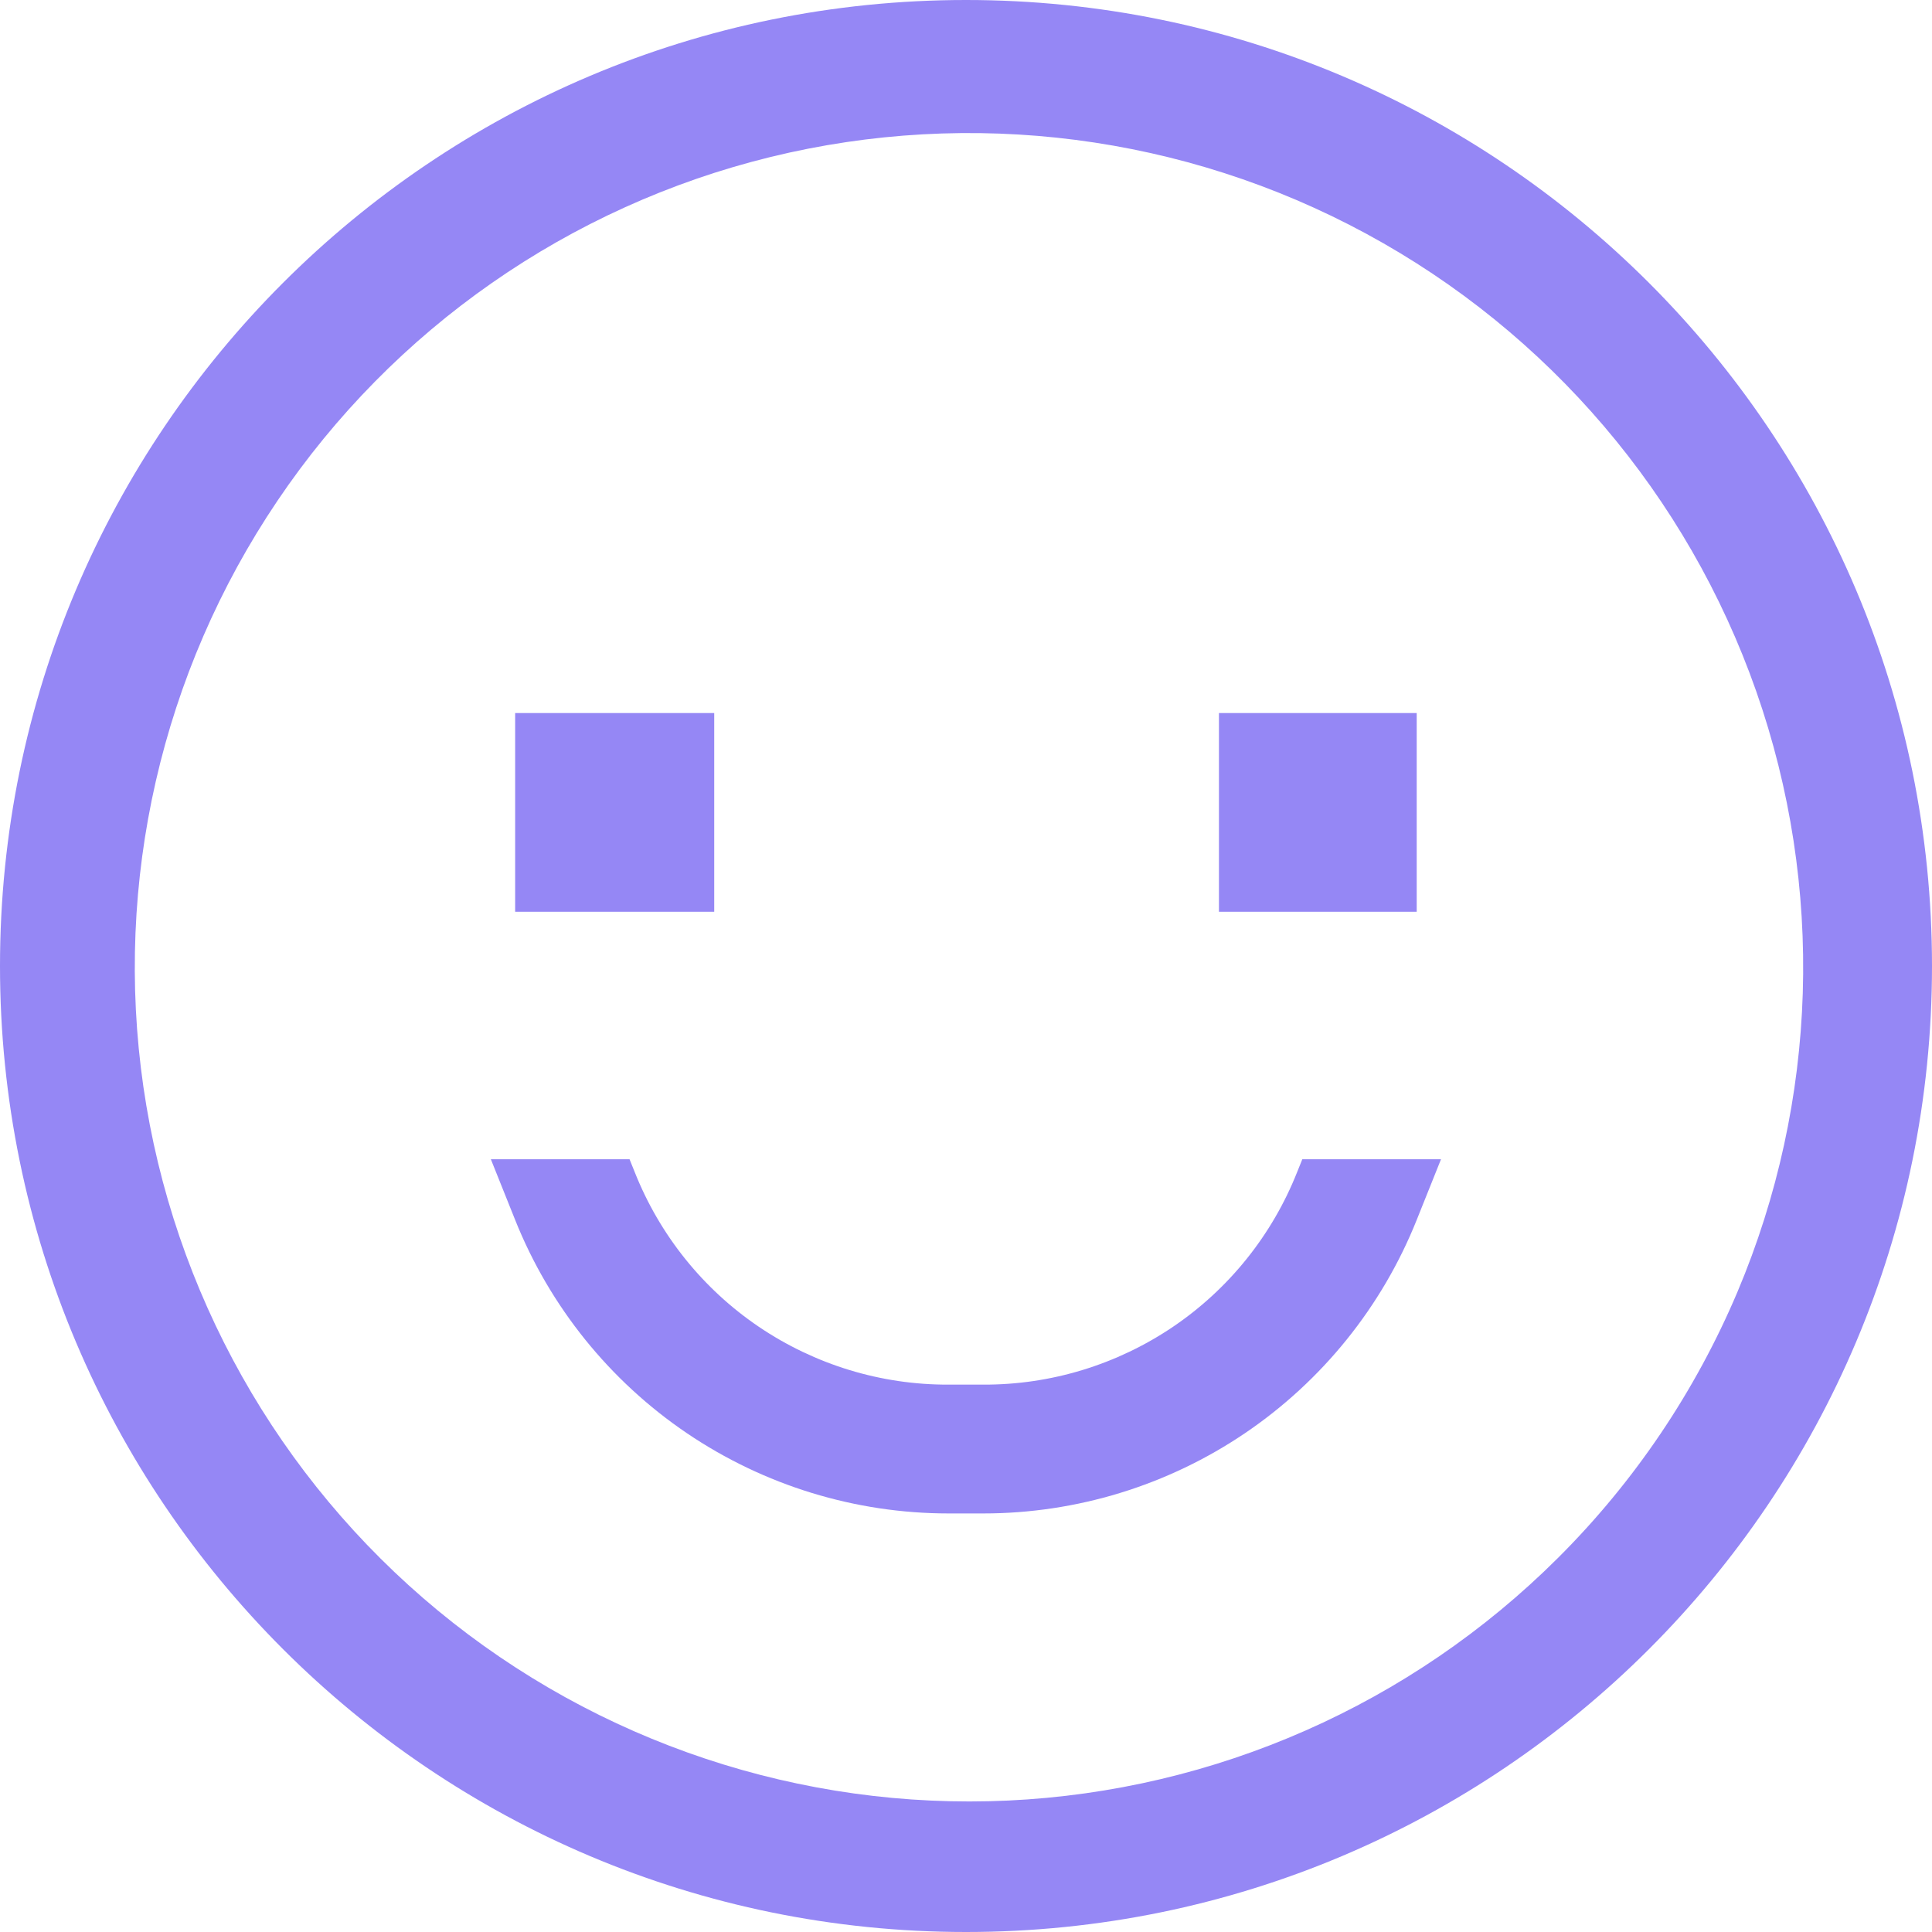
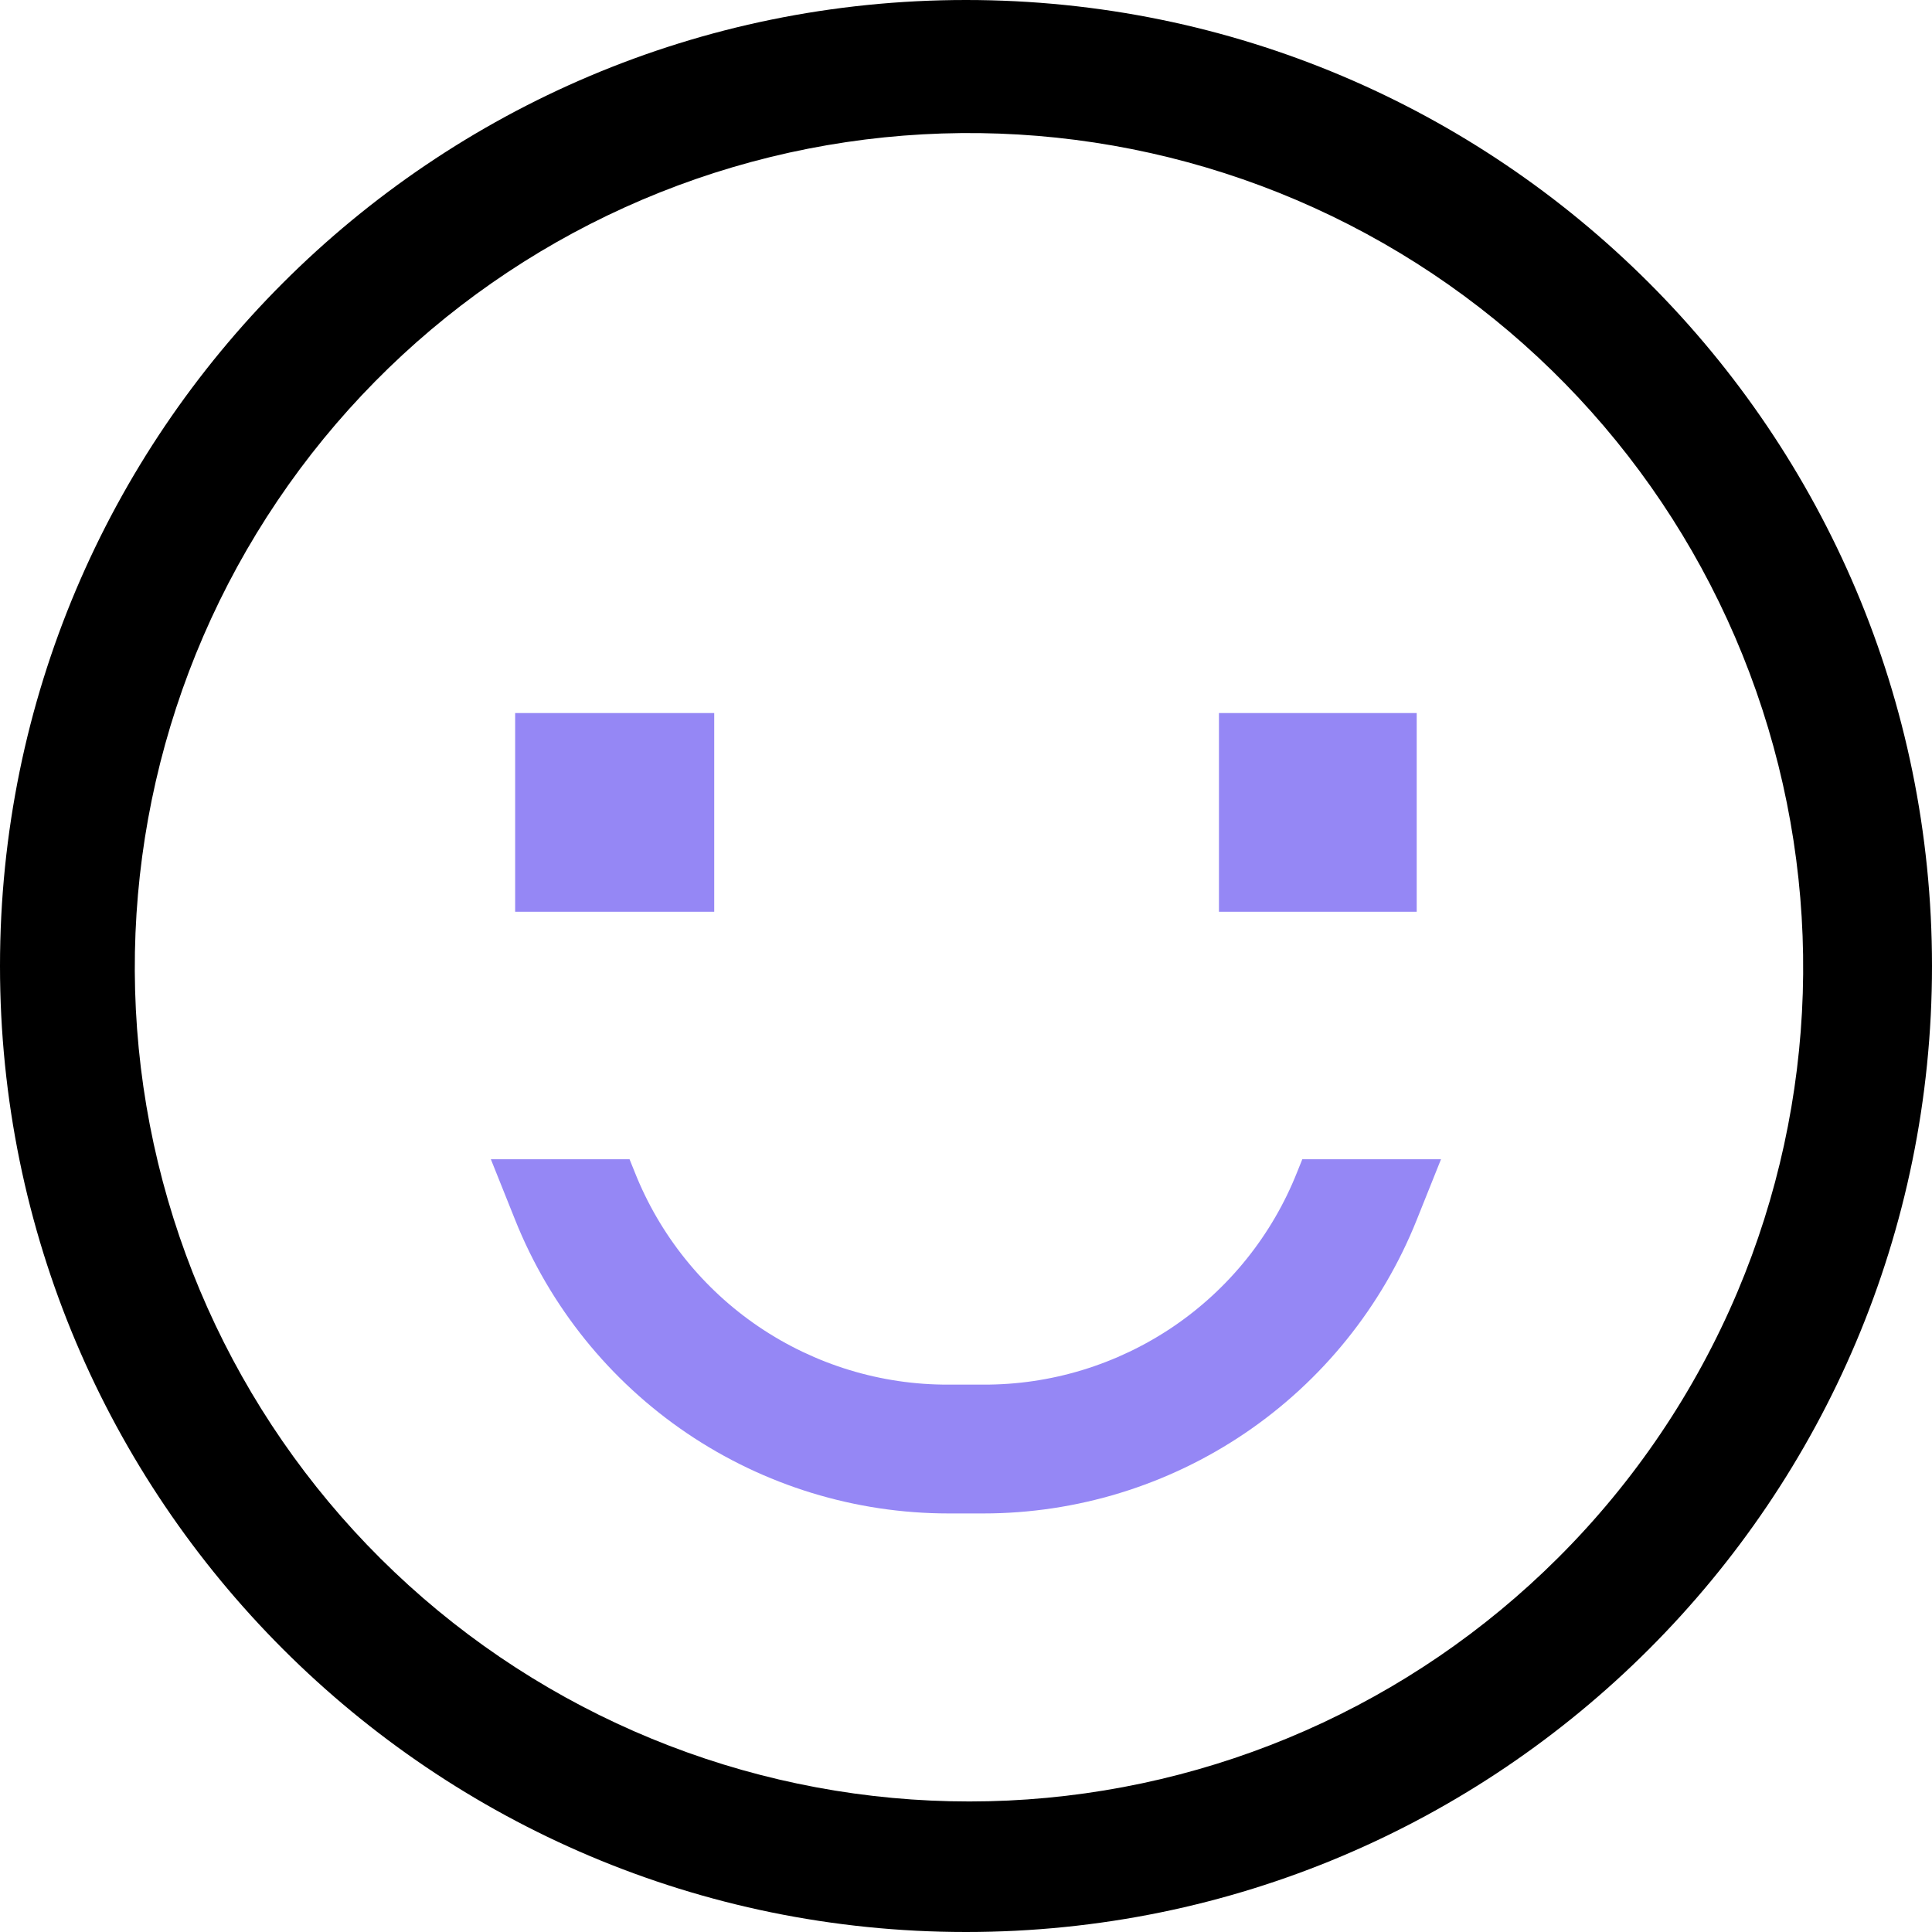
<svg xmlns="http://www.w3.org/2000/svg" width="28" height="28" viewBox="0 0 28 28" fill="none">
  <path d="M10.351 10.334H7.466V13.214H10.351V10.334Z" fill="#9587F5" />
  <path d="M20.532 10.334H17.666V13.214H20.532V10.334Z" fill="#9587F5" />
  <path d="M17 19.229C17.811 18.68 18.438 17.898 18.799 16.987L18.874 16.801H20.884L20.532 17.68C20.03 18.936 19.163 20.012 18.043 20.771C16.923 21.529 15.602 21.934 14.25 21.934H13.748C12.396 21.934 11.075 21.529 9.955 20.771C8.835 20.012 7.968 18.936 7.466 17.68L7.114 16.801H9.124L9.199 16.987C9.56 17.898 10.187 18.68 10.998 19.229C11.81 19.778 12.768 20.071 13.748 20.067H14.25C15.23 20.071 16.188 19.778 17 19.229Z" fill="#9587F5" />
-   <path fill-rule="evenodd" clip-rule="evenodd" d="M0 14C0 6.268 6.268 0 14 0C21.732 0 28 6.268 28 14C28 21.732 21.732 28 14 28C6.268 28 0 21.732 0 14ZM14.611 26.095C17.611 25.954 20.452 24.701 22.579 22.579C23.688 21.474 24.571 20.164 25.181 18.722C26.349 15.955 26.446 12.851 25.452 10.017C24.458 7.182 22.444 4.819 19.802 3.388C17.161 1.957 14.081 1.561 11.164 2.276C8.246 2.992 5.699 4.768 4.02 7.259C2.34 9.75 1.648 12.776 2.078 15.75C2.509 18.723 4.03 21.429 6.347 23.342C8.664 25.254 11.61 26.235 14.611 26.095Z" fill="#9587F5" />
+   <path fill-rule="evenodd" clip-rule="evenodd" d="M0 14C0 6.268 6.268 0 14 0C21.732 0 28 6.268 28 14C28 21.732 21.732 28 14 28C6.268 28 0 21.732 0 14ZM14.611 26.095C17.611 25.954 20.452 24.701 22.579 22.579C23.688 21.474 24.571 20.164 25.181 18.722C26.349 15.955 26.446 12.851 25.452 10.017C24.458 7.182 22.444 4.819 19.802 3.388C17.161 1.957 14.081 1.561 11.164 2.276C8.246 2.992 5.699 4.768 4.02 7.259C2.34 9.75 1.648 12.776 2.078 15.75C2.509 18.723 4.03 21.429 6.347 23.342C8.664 25.254 11.61 26.235 14.611 26.095Z" fill="currentColor" />
</svg>
